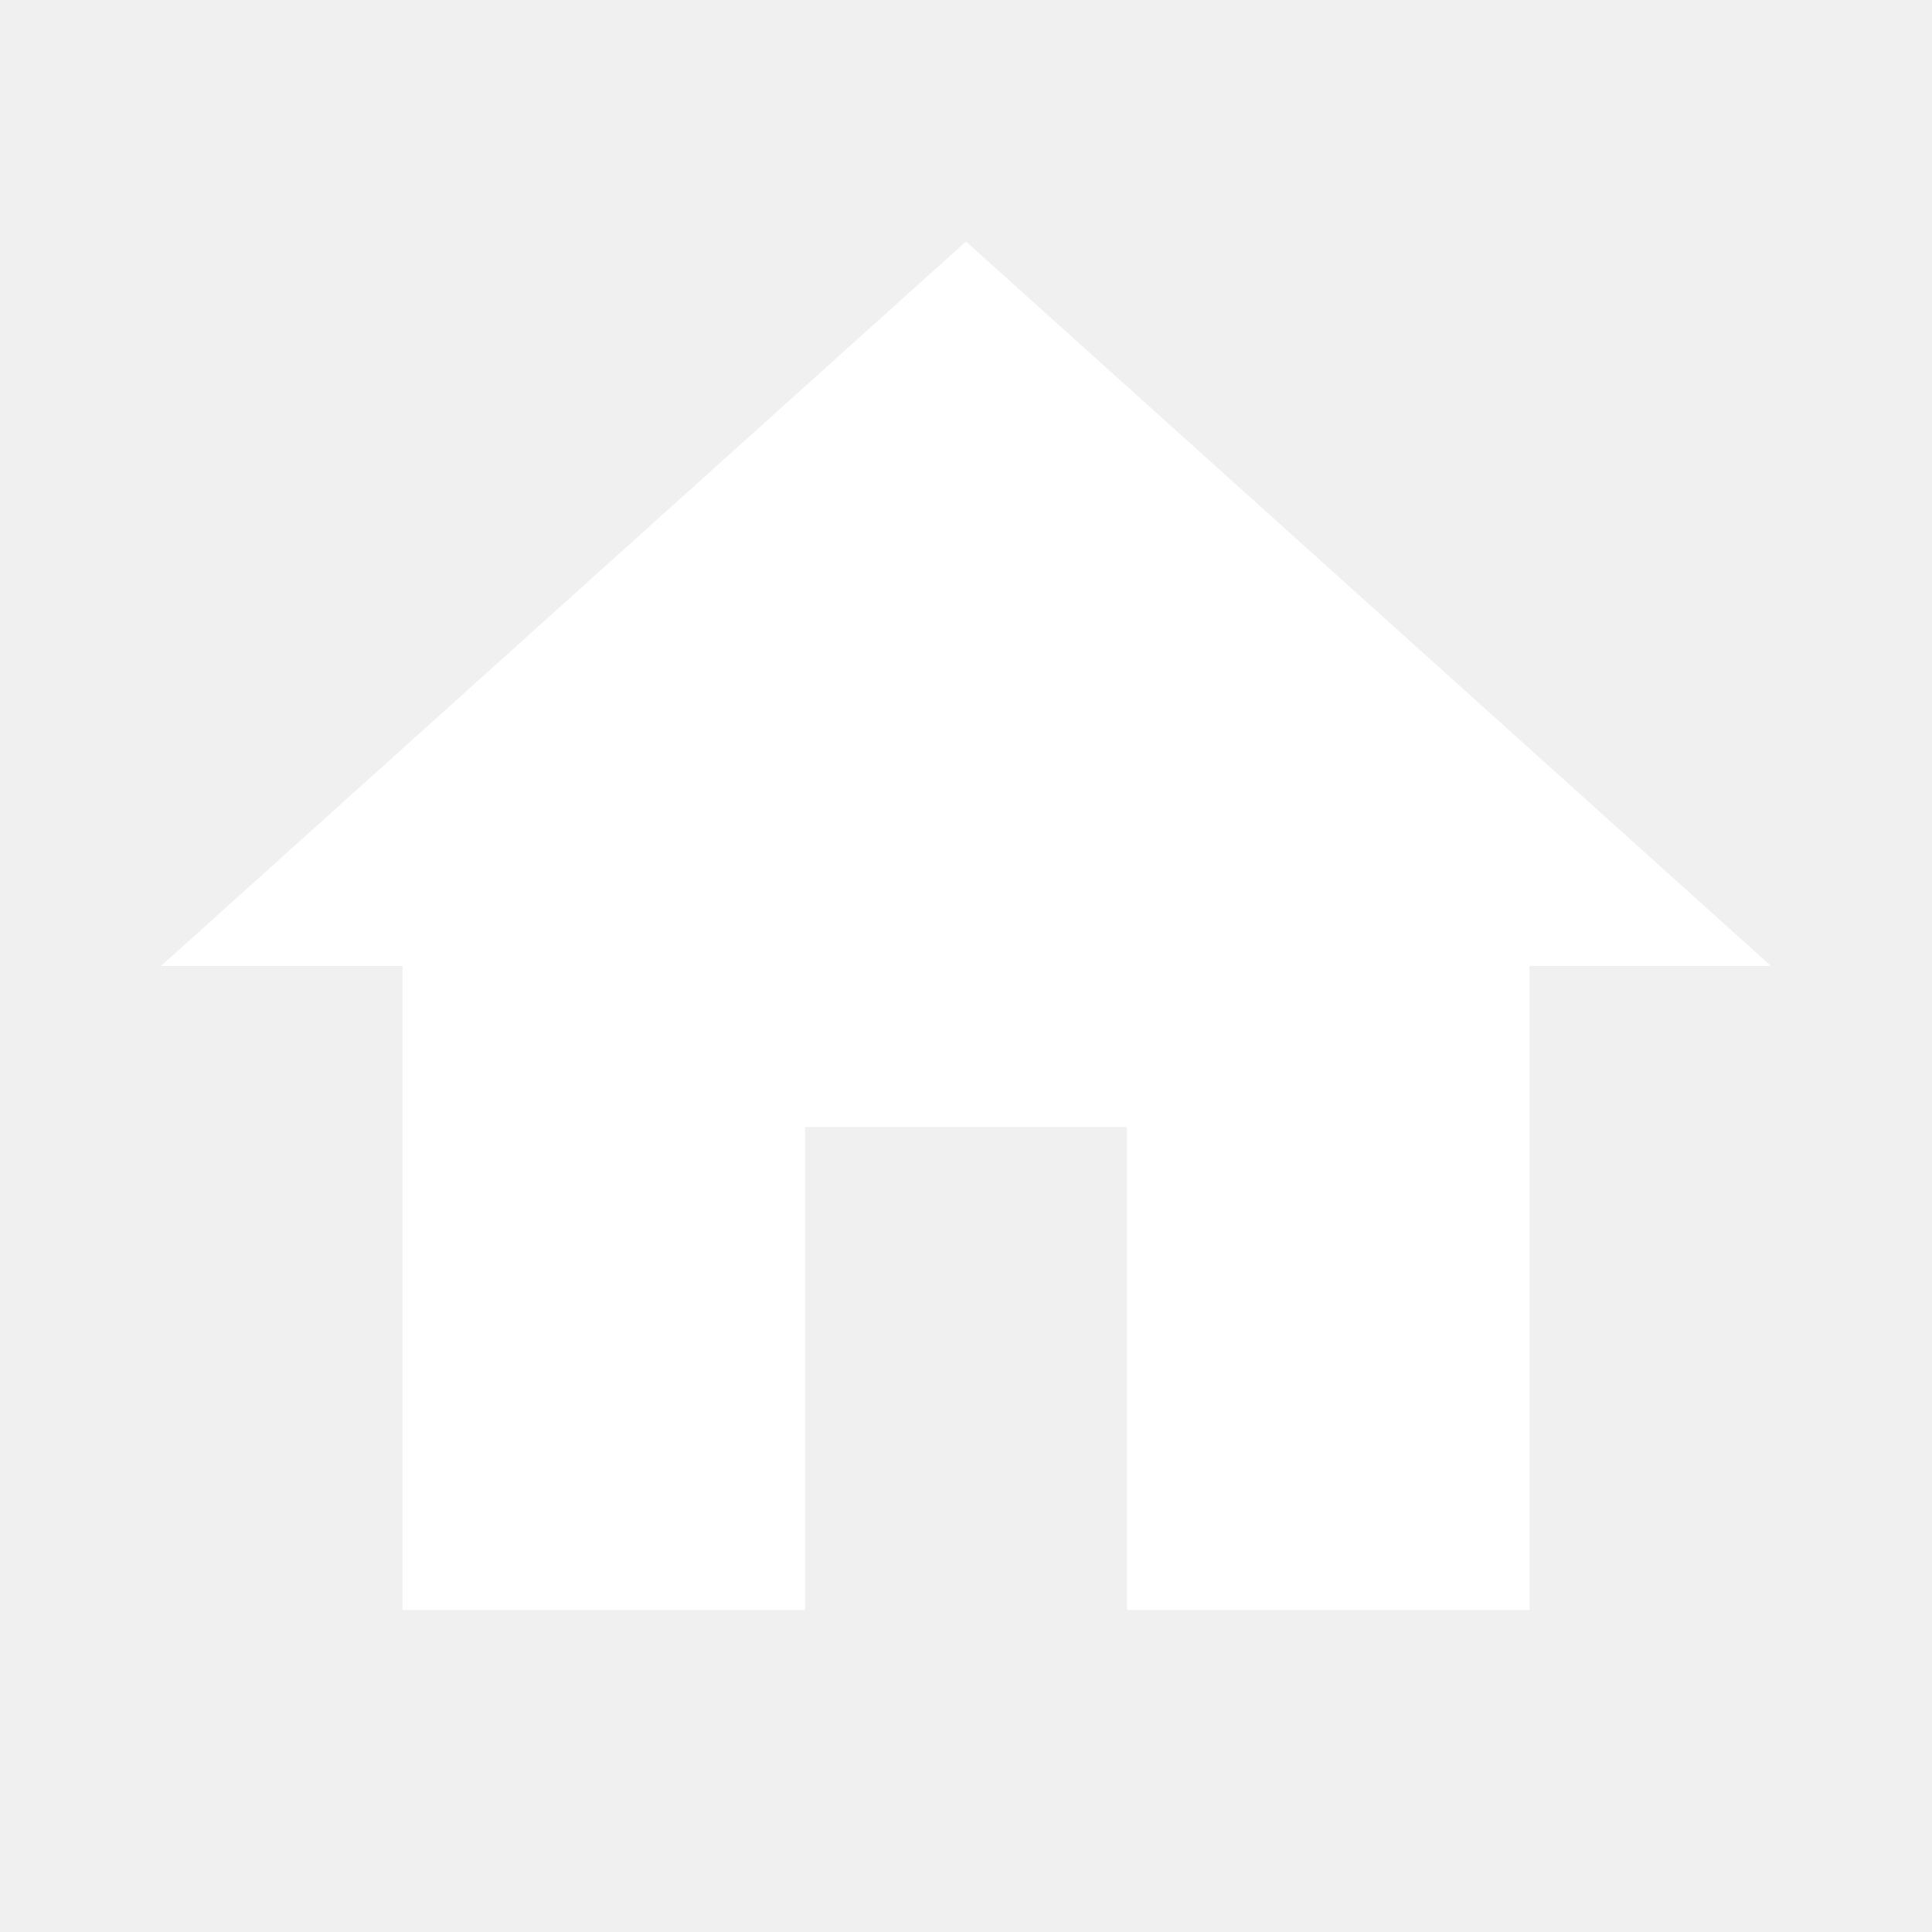
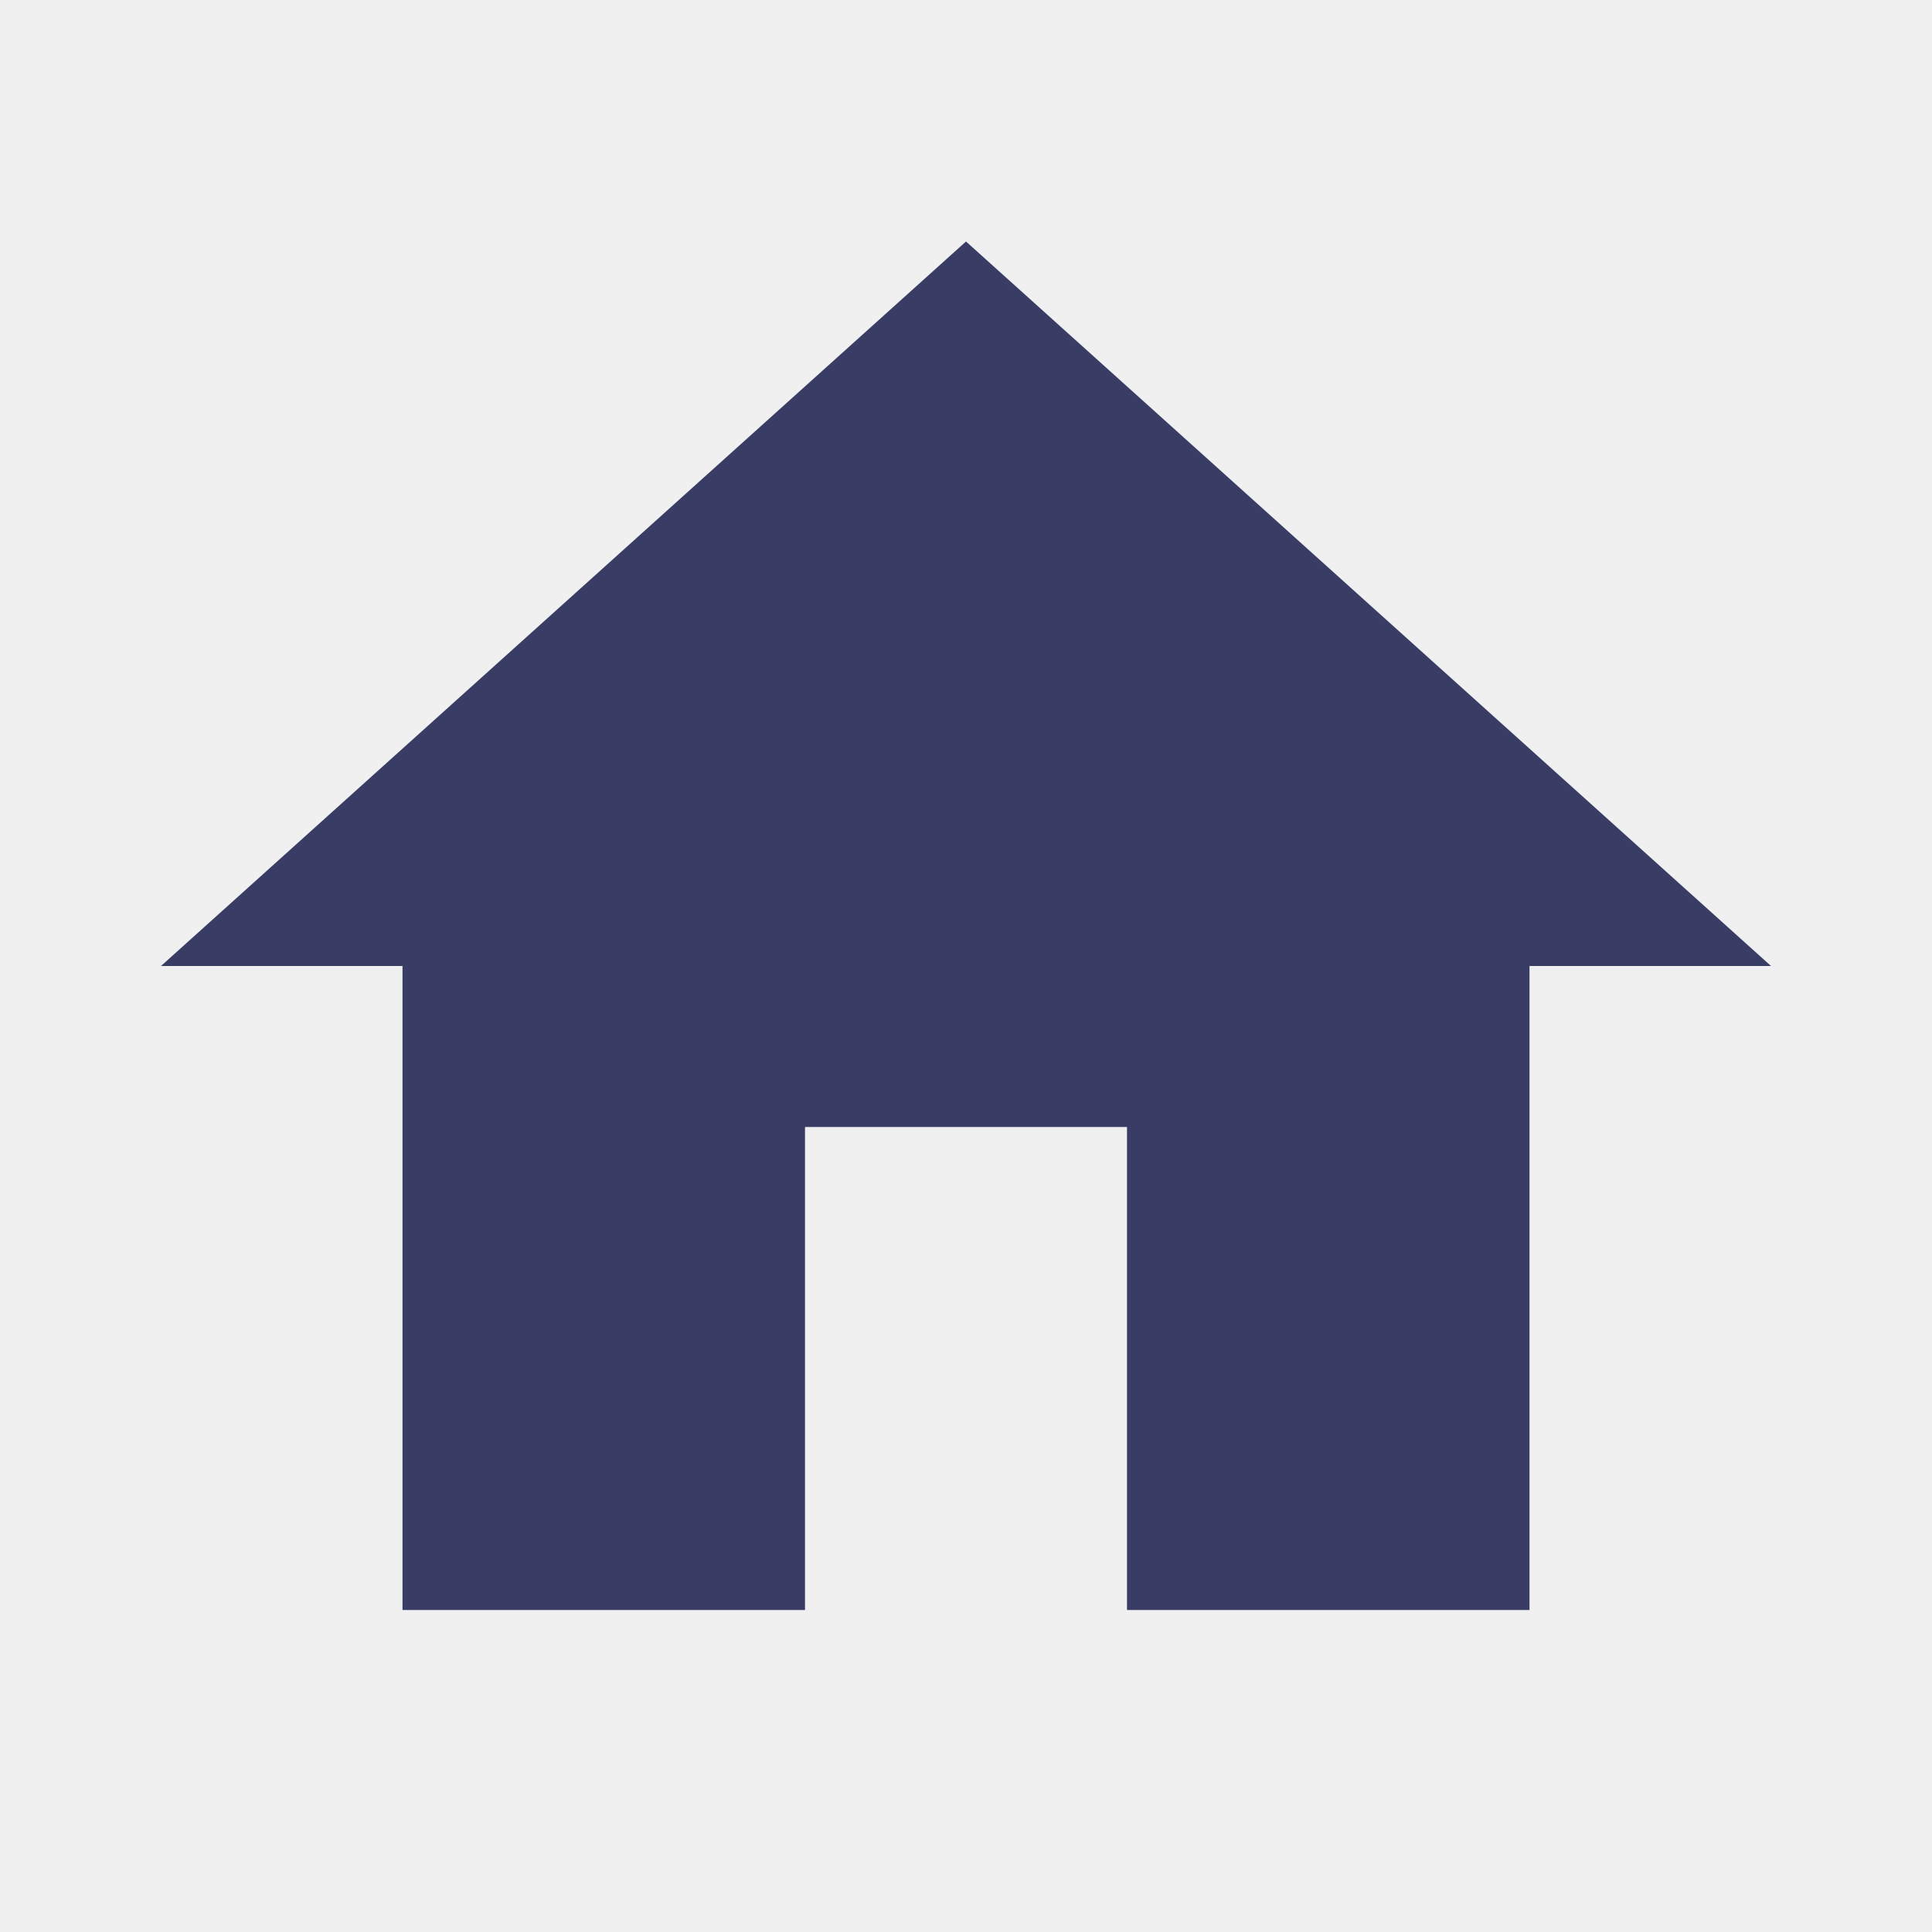
- <svg xmlns="http://www.w3.org/2000/svg" height="24px" viewBox="0 0 24 24" width="24px" fill="#ffffff">
+ <svg xmlns="http://www.w3.org/2000/svg" height="24px" viewBox="0 0 24 24" width="24px" fill="#393d65">
  <path d="M0 0h24v24H0z" fill="none" />
  <path d="M10 20v-6h4v6h5v-8h3L12 3 2 12h3v8z" />
</svg>
